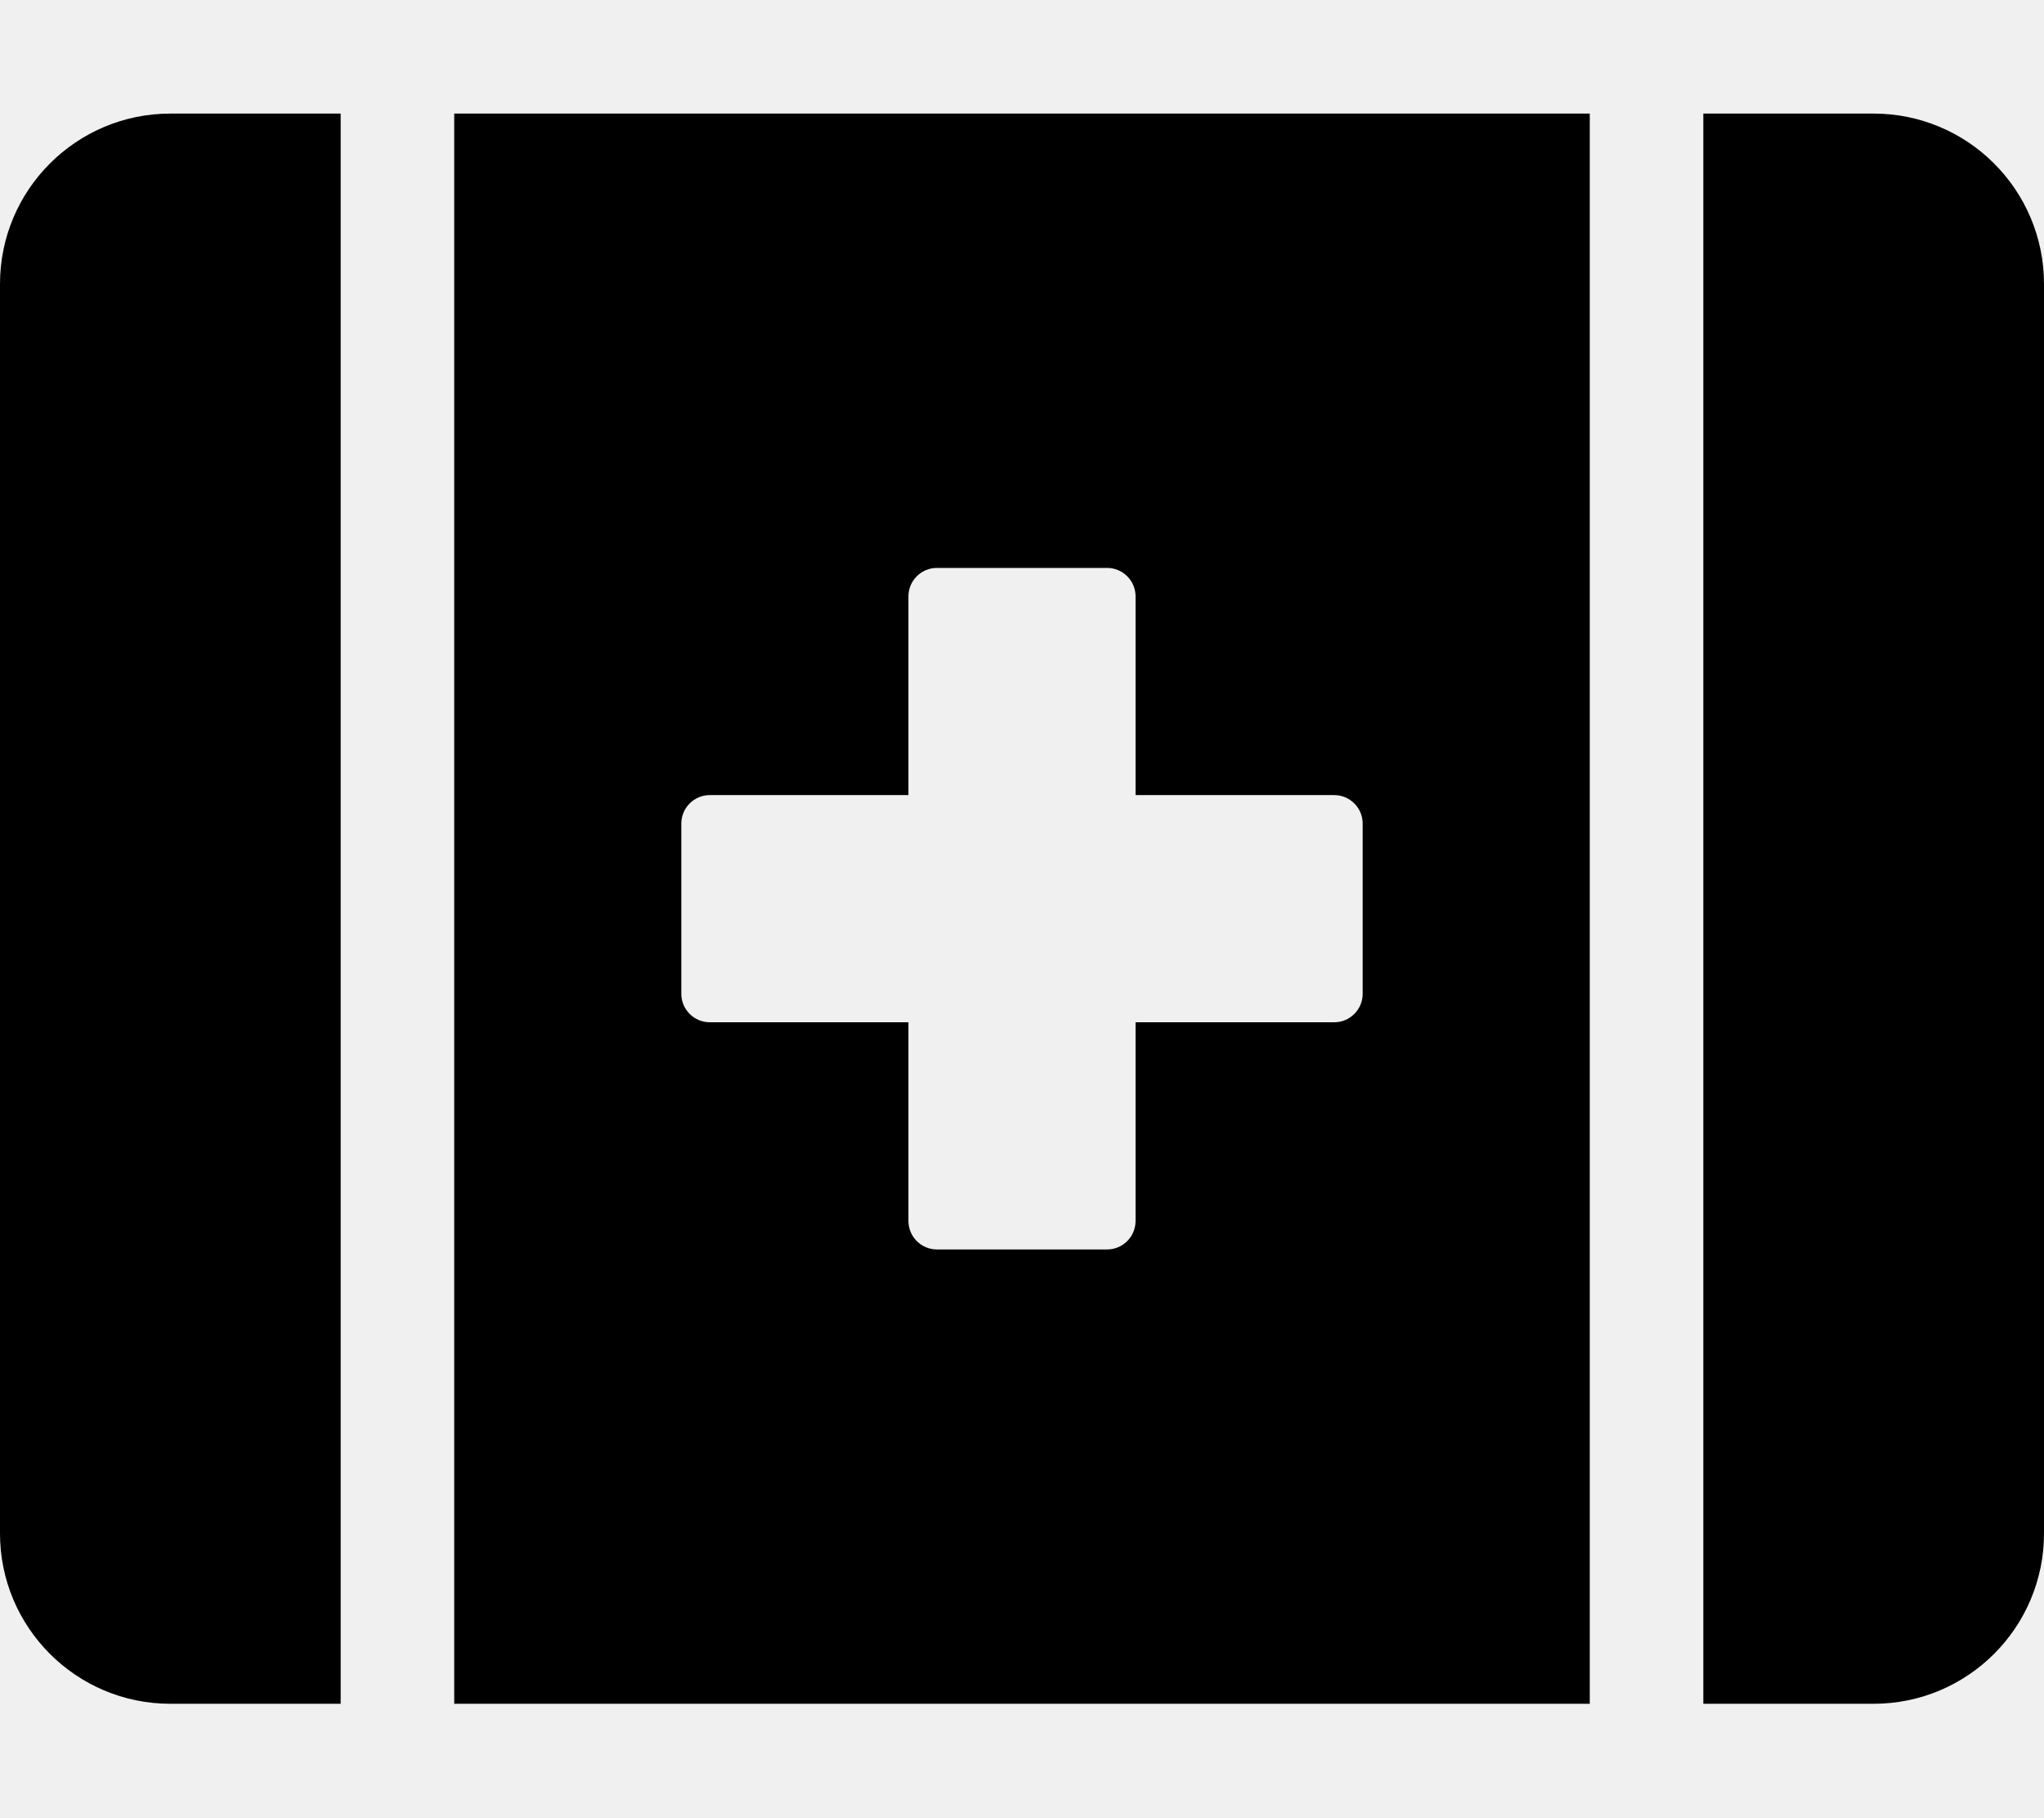
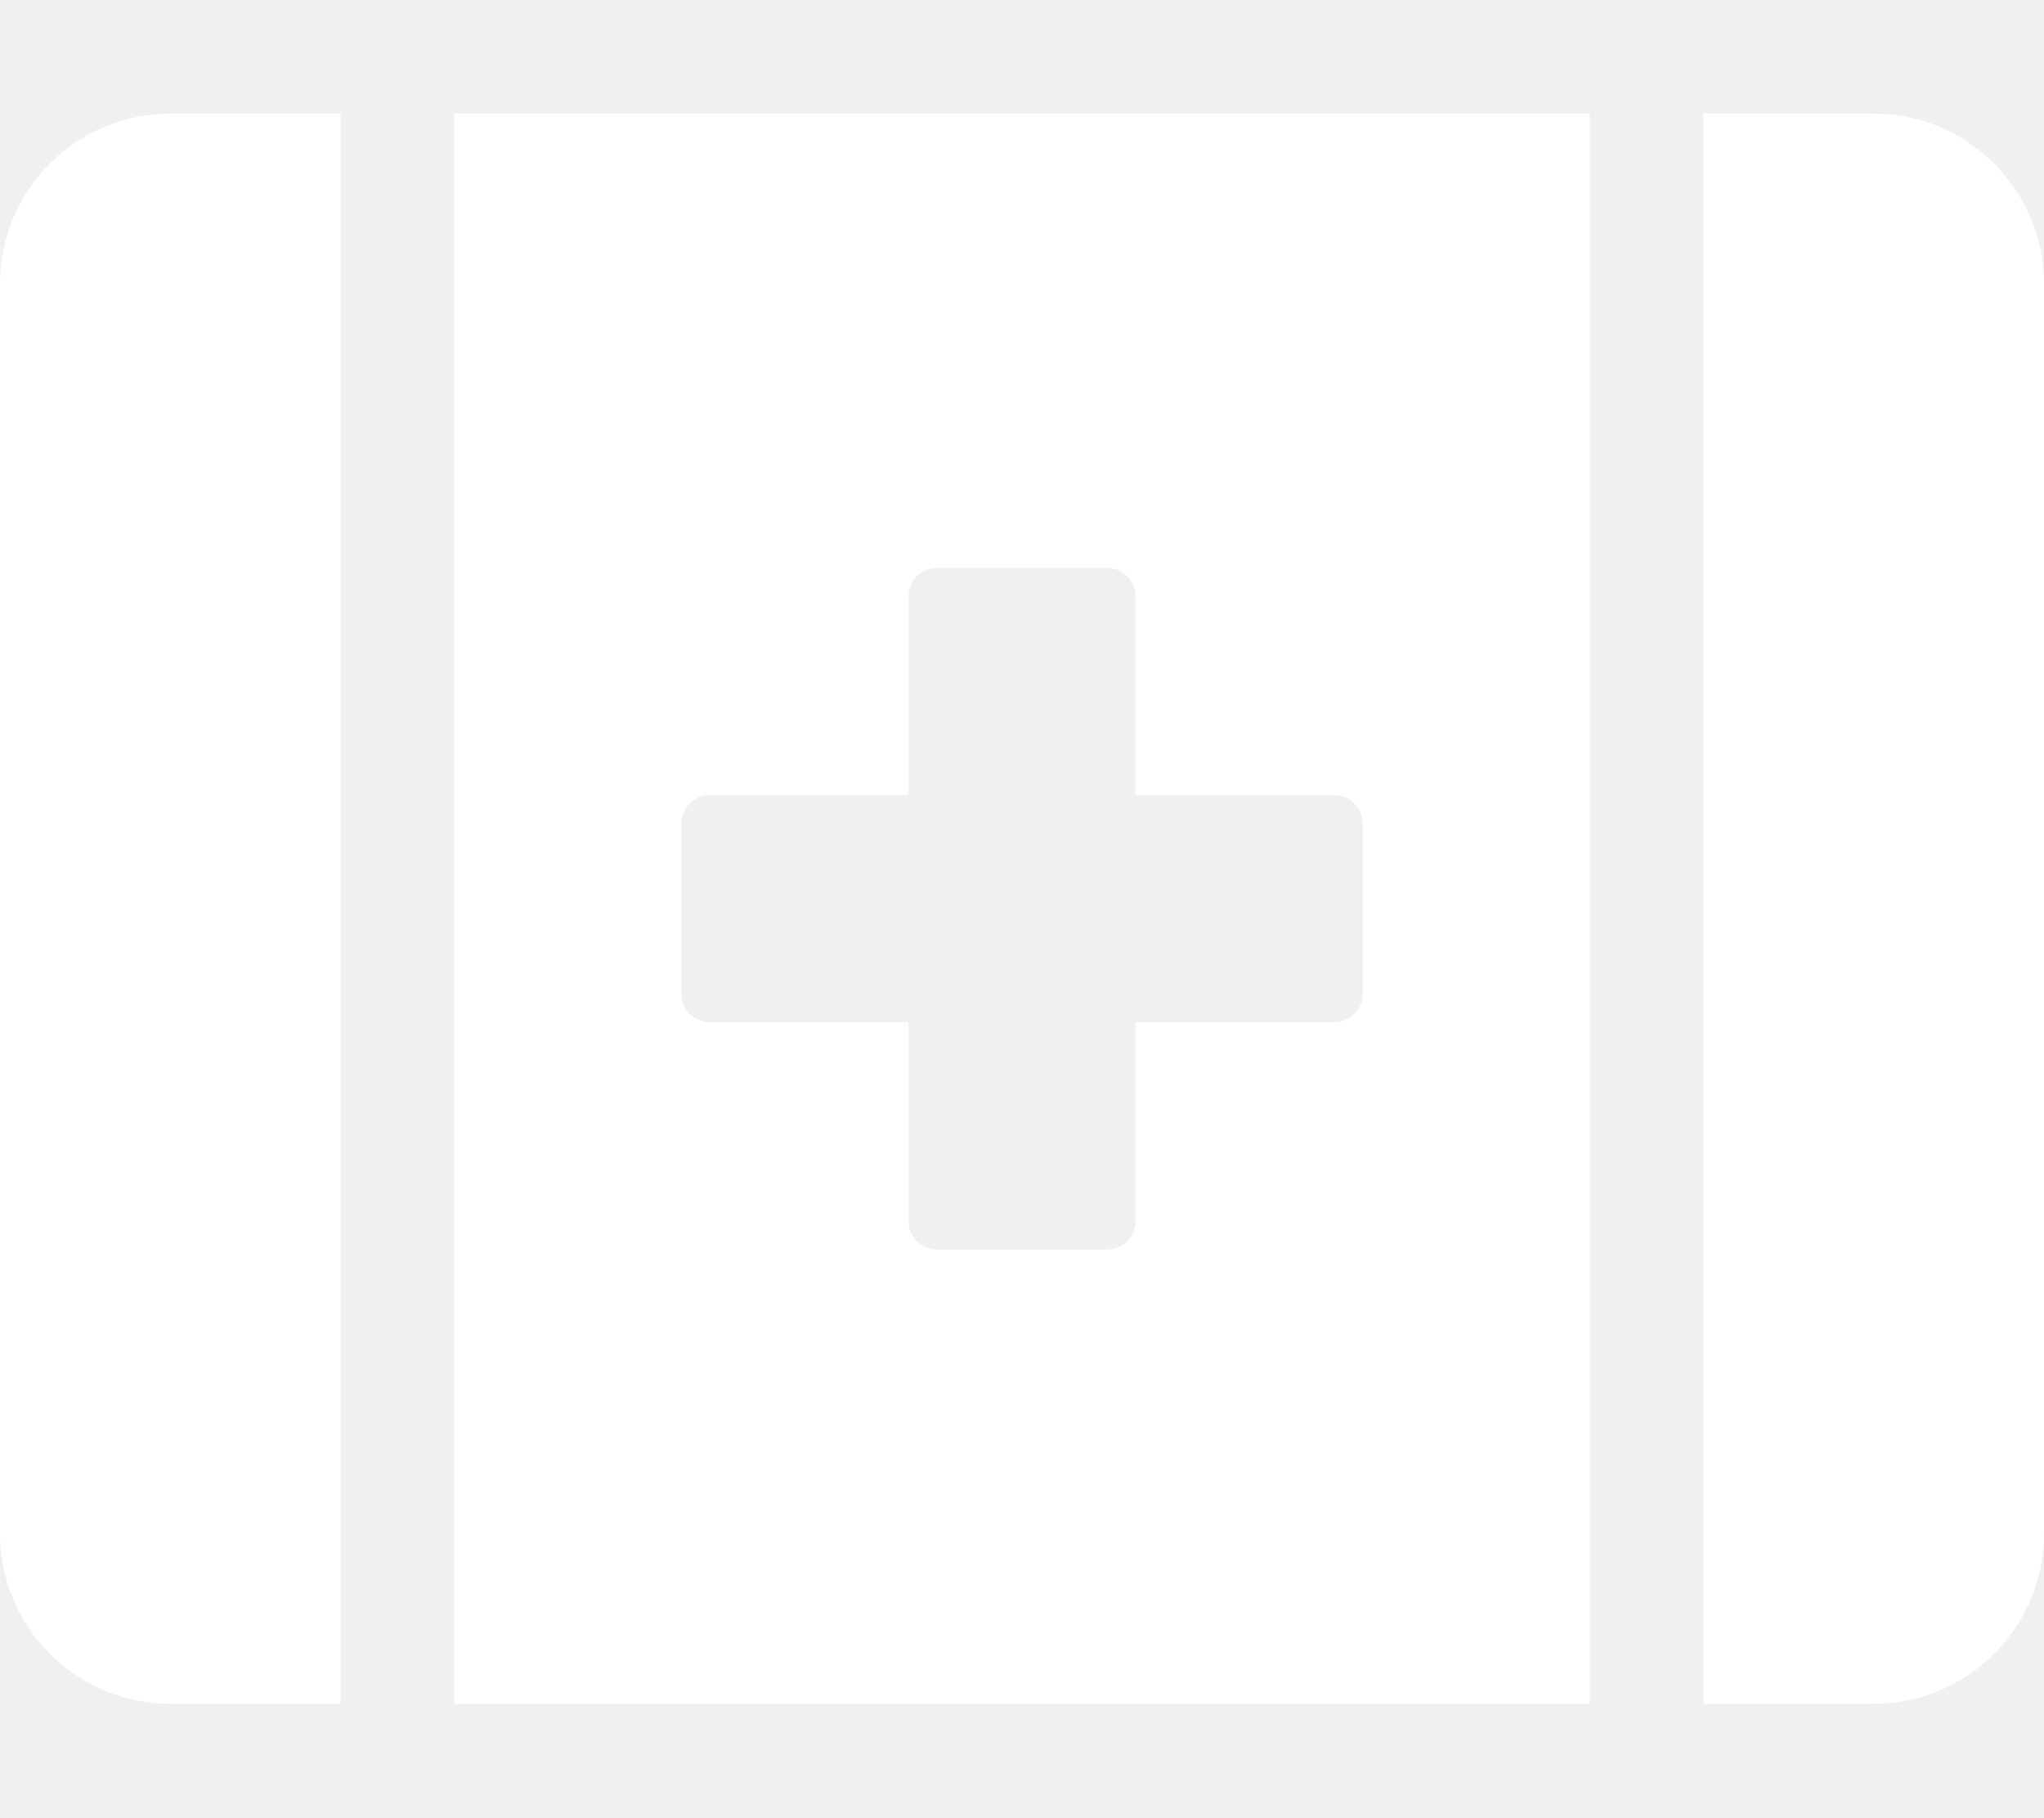
<svg xmlns="http://www.w3.org/2000/svg" viewBox="0 0 576 512">
-   <path d="M0 80v352c0 26.5 21.5 48 48 48h48V32H48C21.5 32 0 53.5 0 80zm128 400h320V32H128v448zm64-248c0-4.4 3.6-8 8-8h56v-56c0-4.4 3.6-8 8-8h48c4.4 0 8 3.6 8 8v56h56c4.4 0 8 3.6 8 8v48c0 4.4-3.6 8-8 8h-56v56c0 4.4-3.6 8-8 8h-48c-4.4 0-8-3.6-8-8v-56h-56c-4.4 0-8-3.6-8-8v-48zM528 32h-48v448h48c26.5 0 48-21.5 48-48V80c0-26.5-21.5-48-48-48z" />
+   <path d="M0 80v352c0 26.5 21.5 48 48 48h48V32H48C21.5 32 0 53.5 0 80zm128 400h320V32H128v448zm64-248c0-4.4 3.6-8 8-8h56v-56c0-4.4 3.6-8 8-8h48c4.4 0 8 3.6 8 8v56h56c4.4 0 8 3.6 8 8v48c0 4.4-3.6 8-8 8h-56v56c0 4.4-3.6 8-8 8h-48c-4.4 0-8-3.6-8-8v-56h-56c-4.4 0-8-3.6-8-8v-48zM528 32h-48v448h48c26.5 0 48-21.5 48-48V80c0-26.5-21.5-48-48-48z" fill="white" />
</svg>
